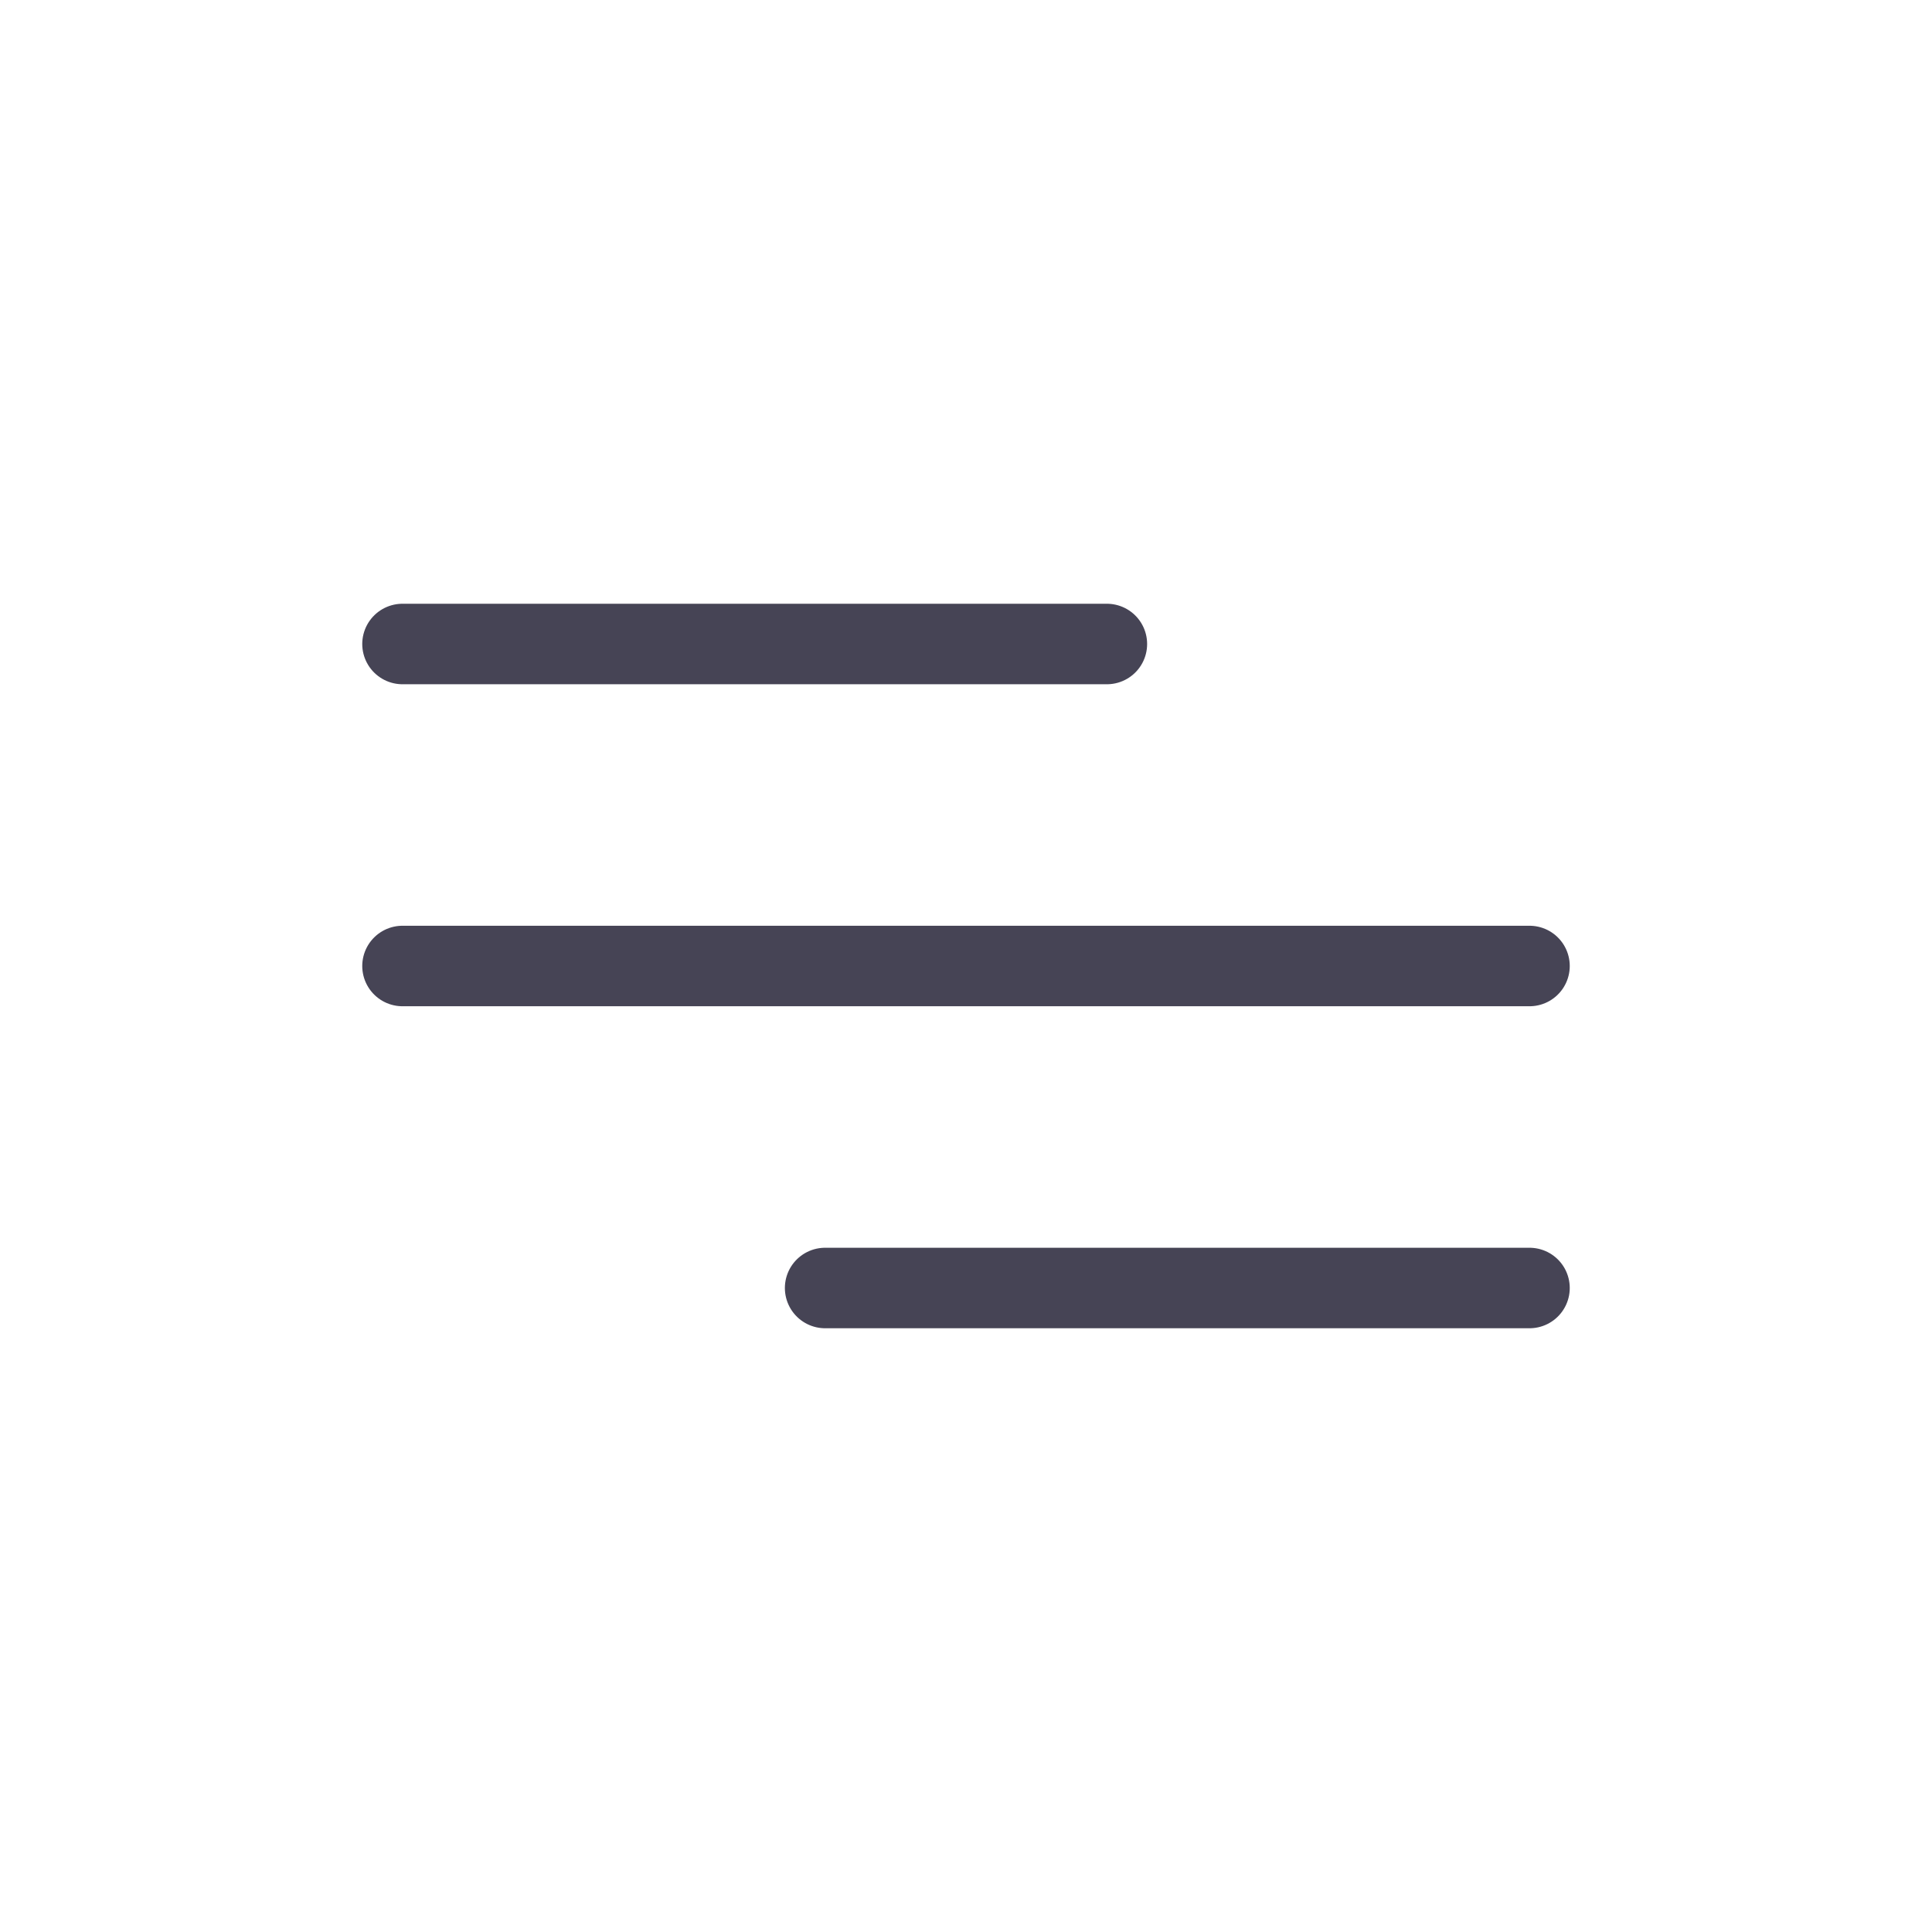
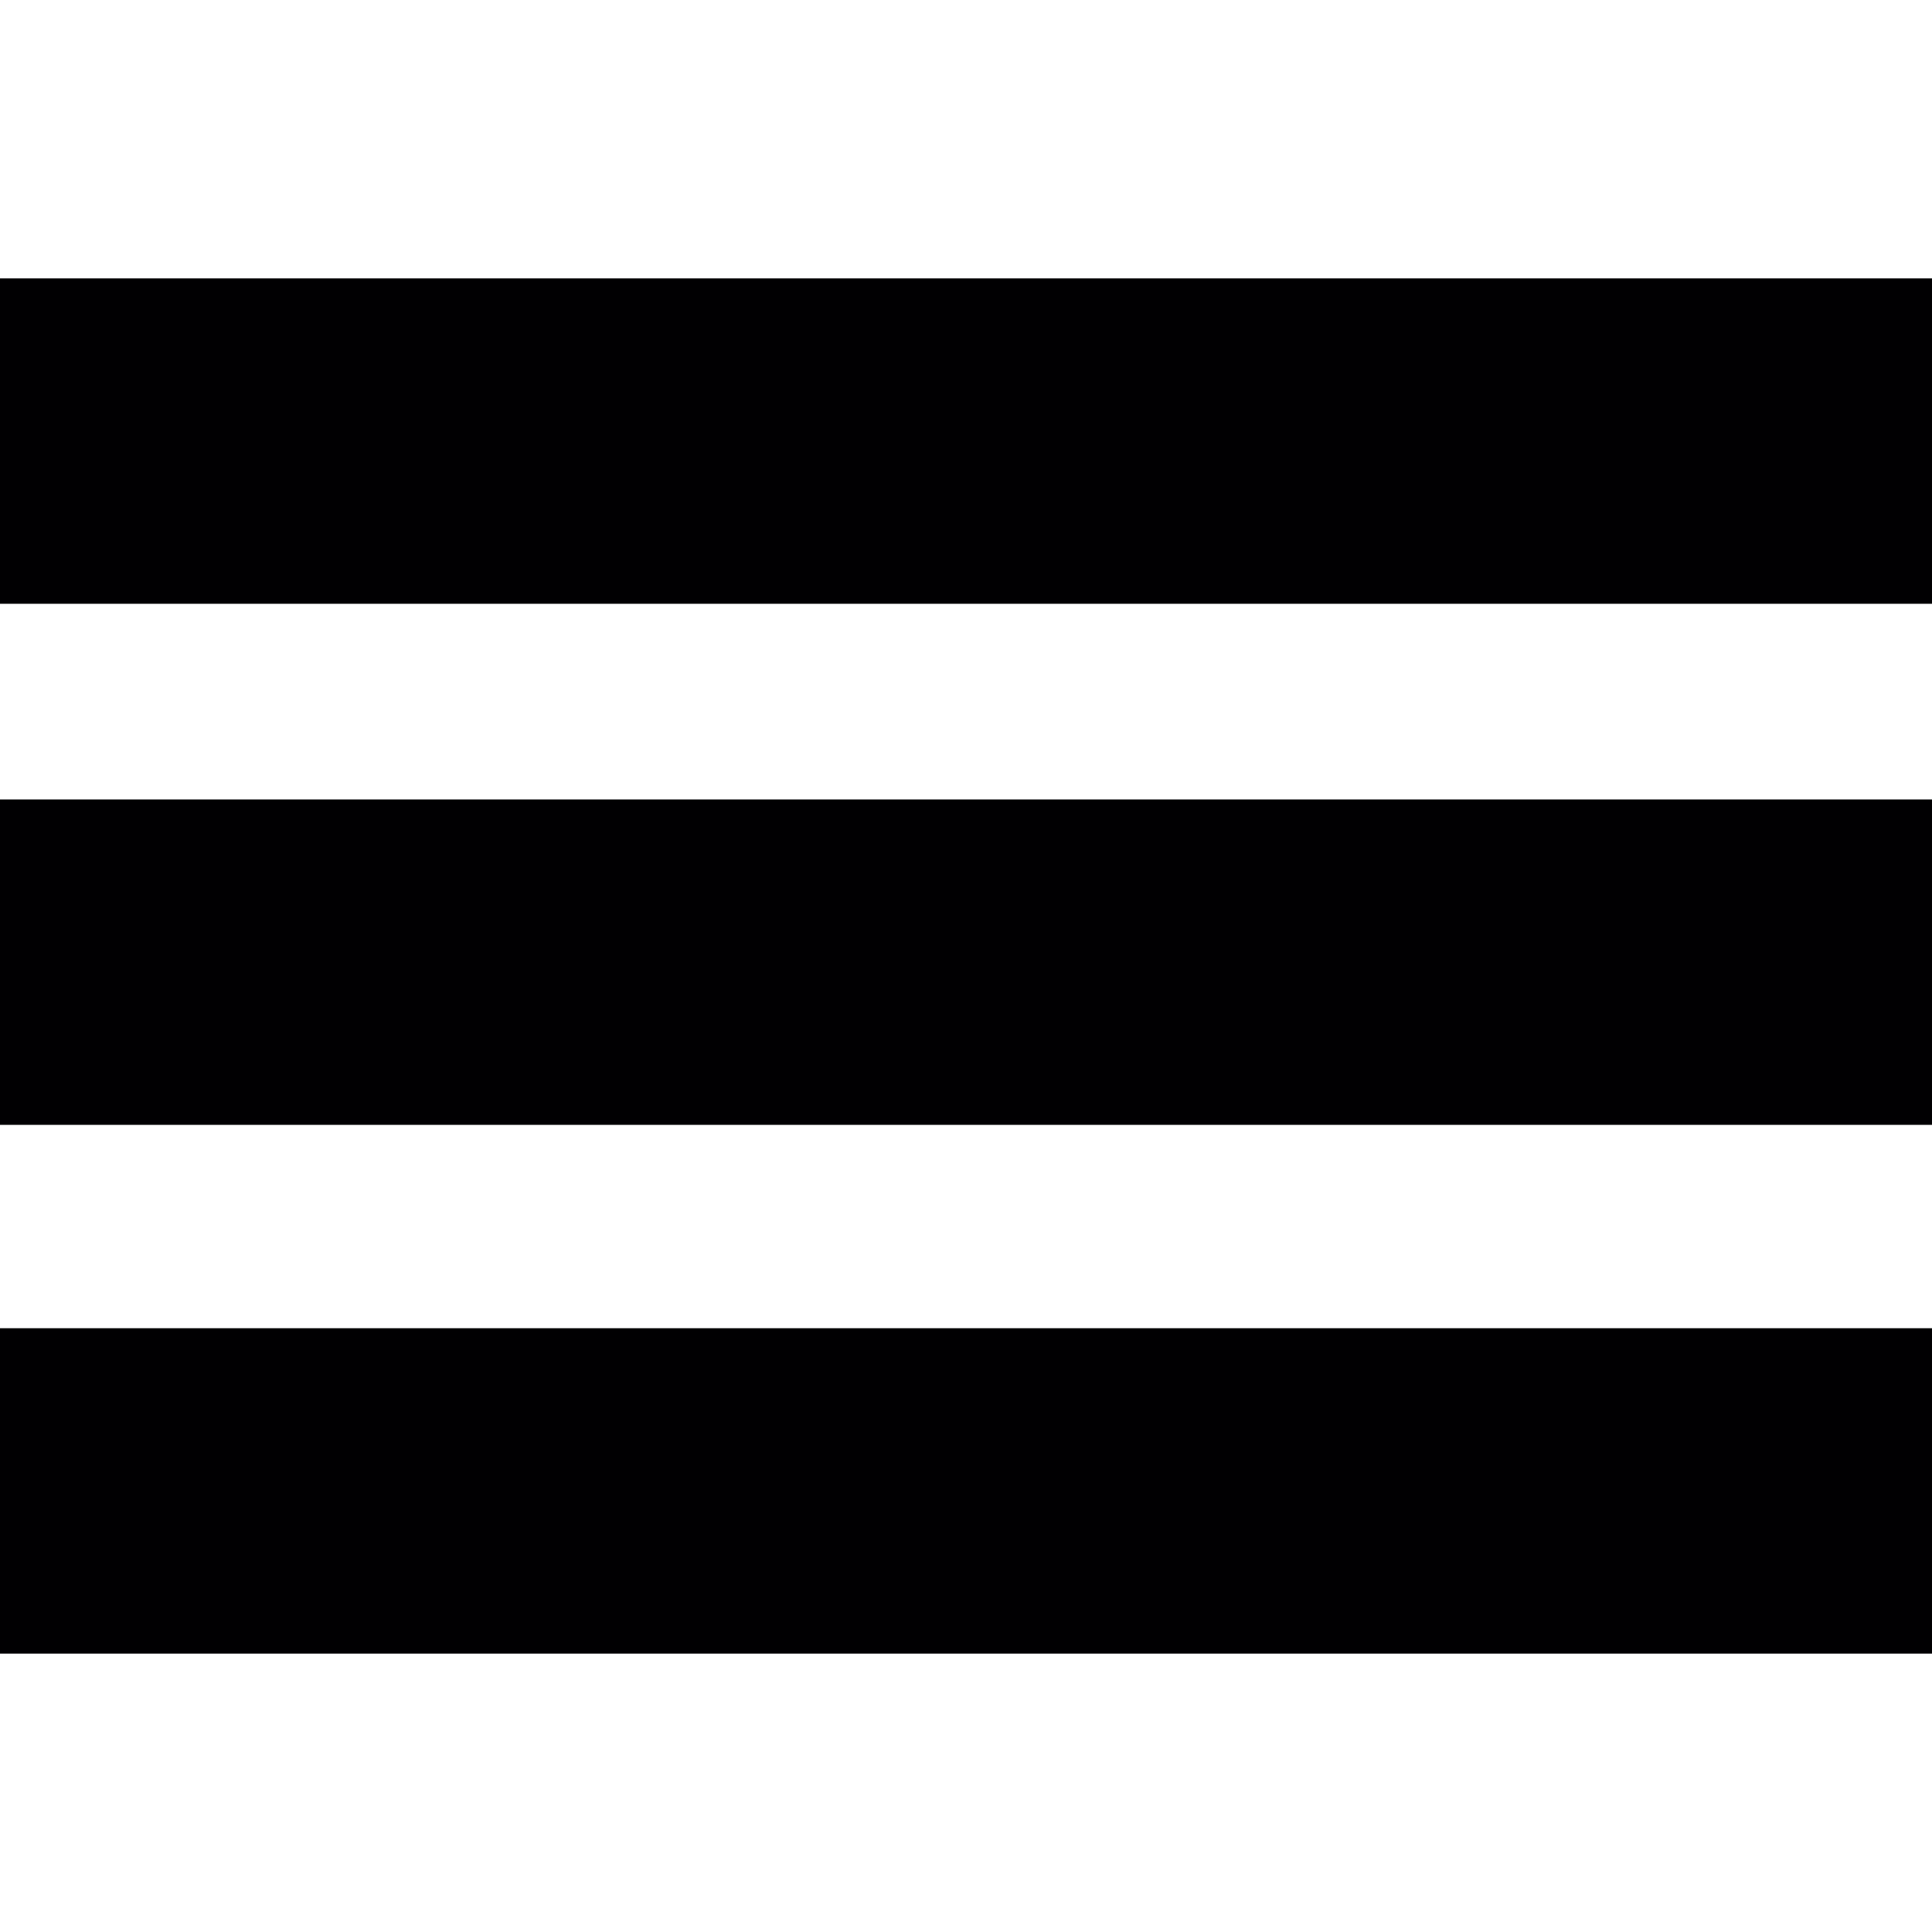
- <svg xmlns="http://www.w3.org/2000/svg" width="800px" height="800px" viewBox="0 0 24 24" fill="none">
-   <path d="M5 8H13.75M5 12H19M10.25 16L19 16" stroke="#464455" stroke-linecap="round" stroke-linejoin="round" />
+ <svg xmlns="http://www.w3.org/2000/svg" version="1.1" id="Capa_1" viewBox="0 0 283.426 283.426" xml:space="preserve">
+   <g>
+     <rect x="0" y="40.84" style="fill:#010002;" width="283.426" height="47.735" />
+     <rect x="0" y="117.282" style="fill:#010002;" width="283.426" height="47.735" />
+     <rect x="0" y="194.851" style="fill:#010002;" width="283.426" height="47.735" />
+   </g>
</svg>
